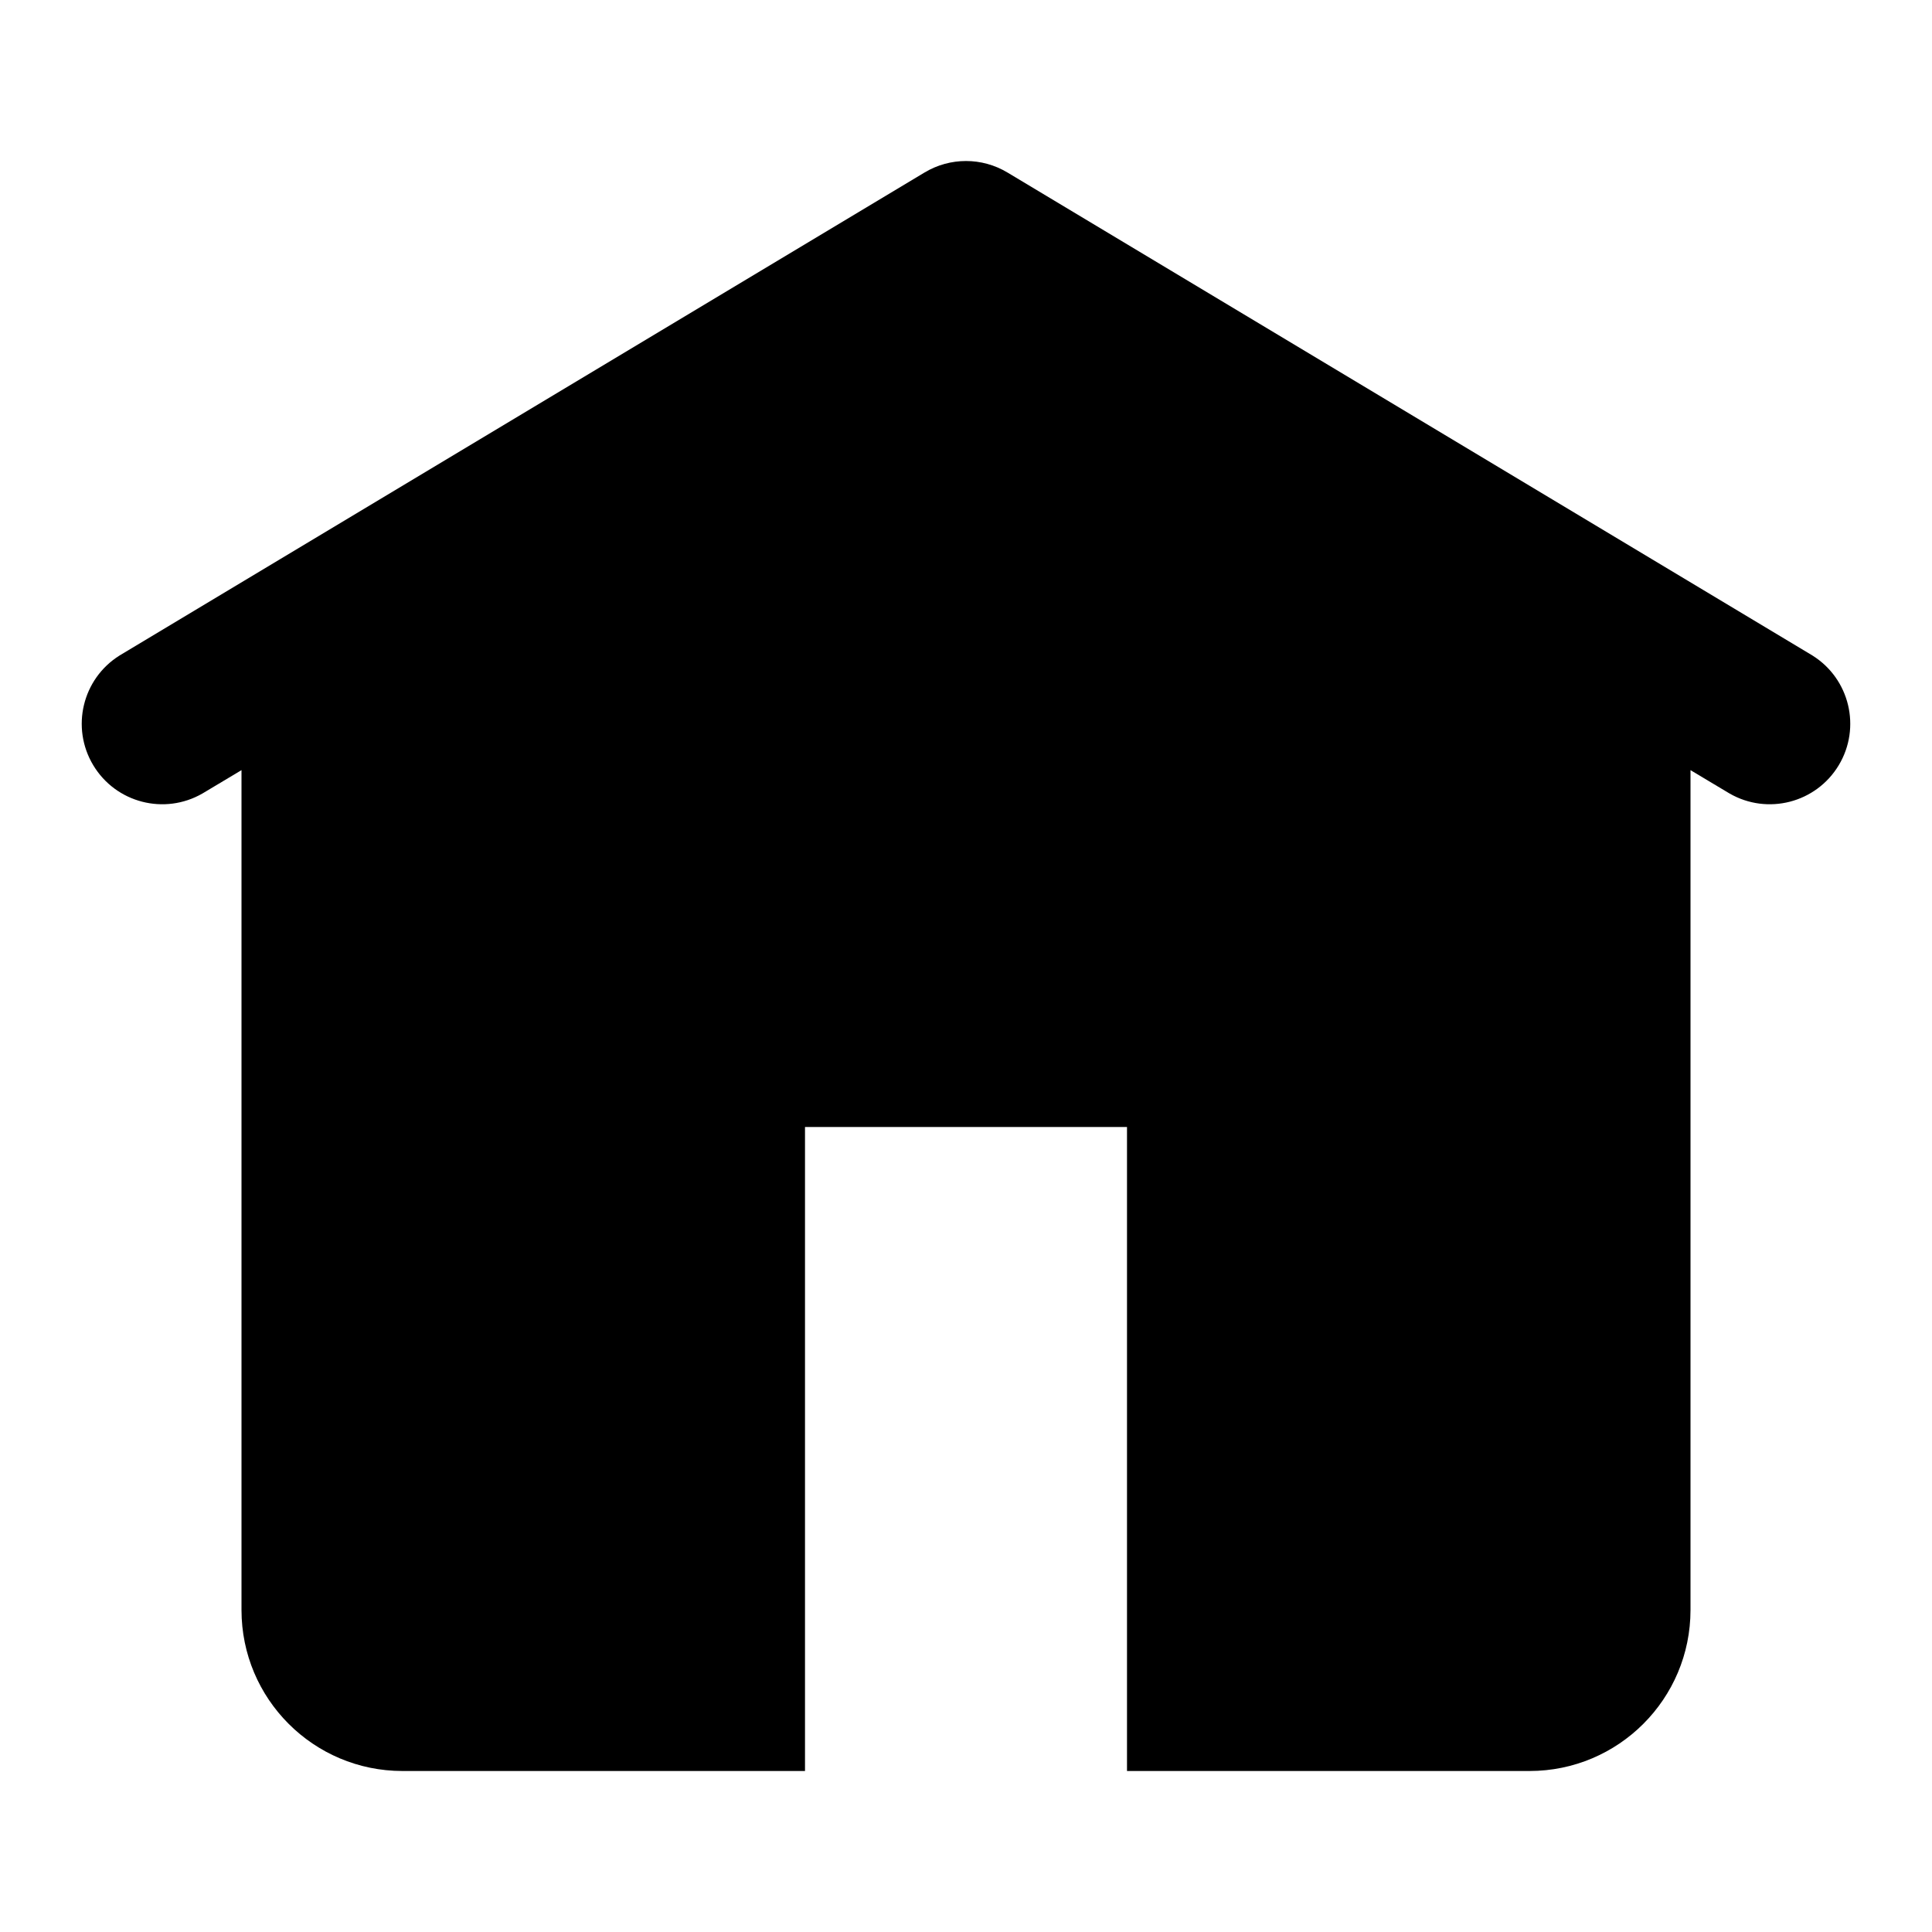
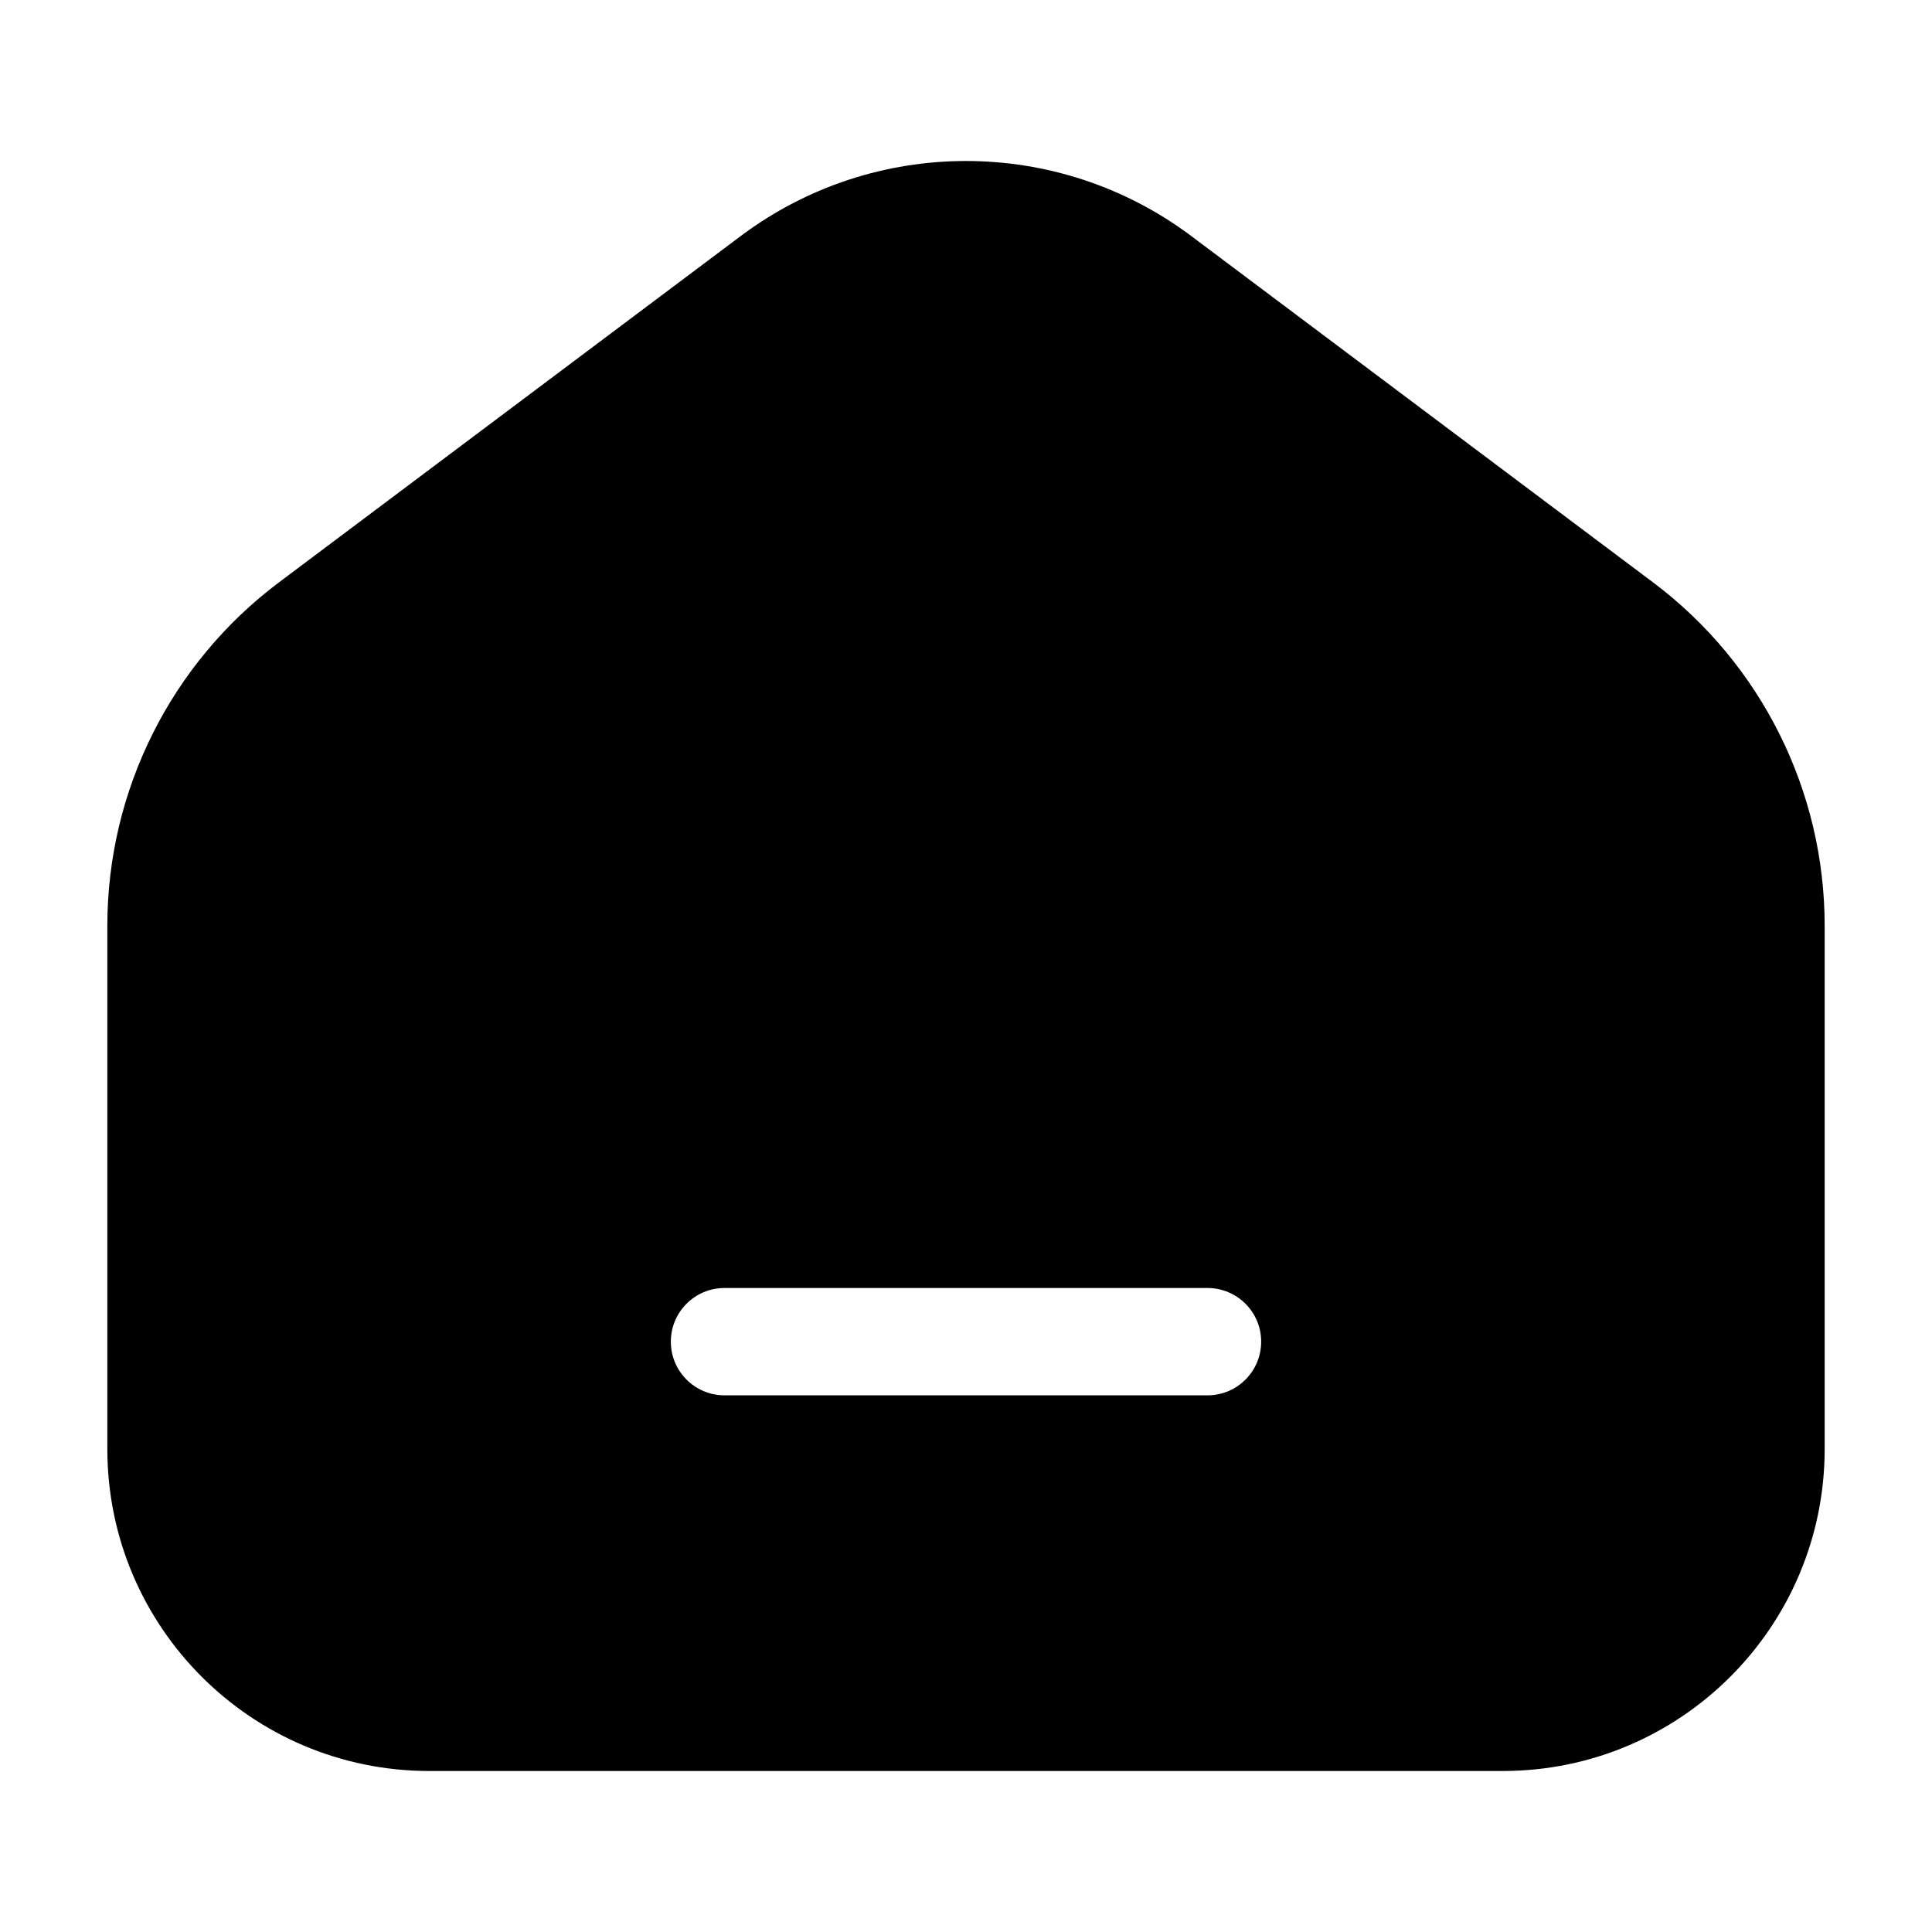
- <svg xmlns="http://www.w3.org/2000/svg" width="67.5" height="67.5" viewBox="0 0 24.0 24.0">
-   <path d="m11.485,2.143 l-8,4.8 -2,1.2a1,1 0,0 0,1.03 1.714L3,9.567V20a2,2 0,0 0,2 2h5v-8h4v8h5a2,2 0,0 0,2 -2V9.567l0.485,0.29a1,1 0,0 0,1.03 -1.714l-2,-1.2 -8,-4.8a1,1 0,0 0,-1.03 0Z" fill="#000000" />
+ <svg xmlns="http://www.w3.org/2000/svg" width="101.25" height="101.25" viewBox="0 0 36.0 36.0">
+   <path d="M13.8,4.4a7,7 0,0 1,8.4 0l8.6,6.45a8,8 0,0 1,3.2 6.4V27a6,6 0,0 1,-6 6H8a6,6 0,0 1,-6 -6v-9.75a8,8 0,0 1,3.2 -6.4zM13.5,24a1,1 0,1 0,0 2h9a1,1 0,0 0,0 -2z" fill="#000000" />
</svg>
